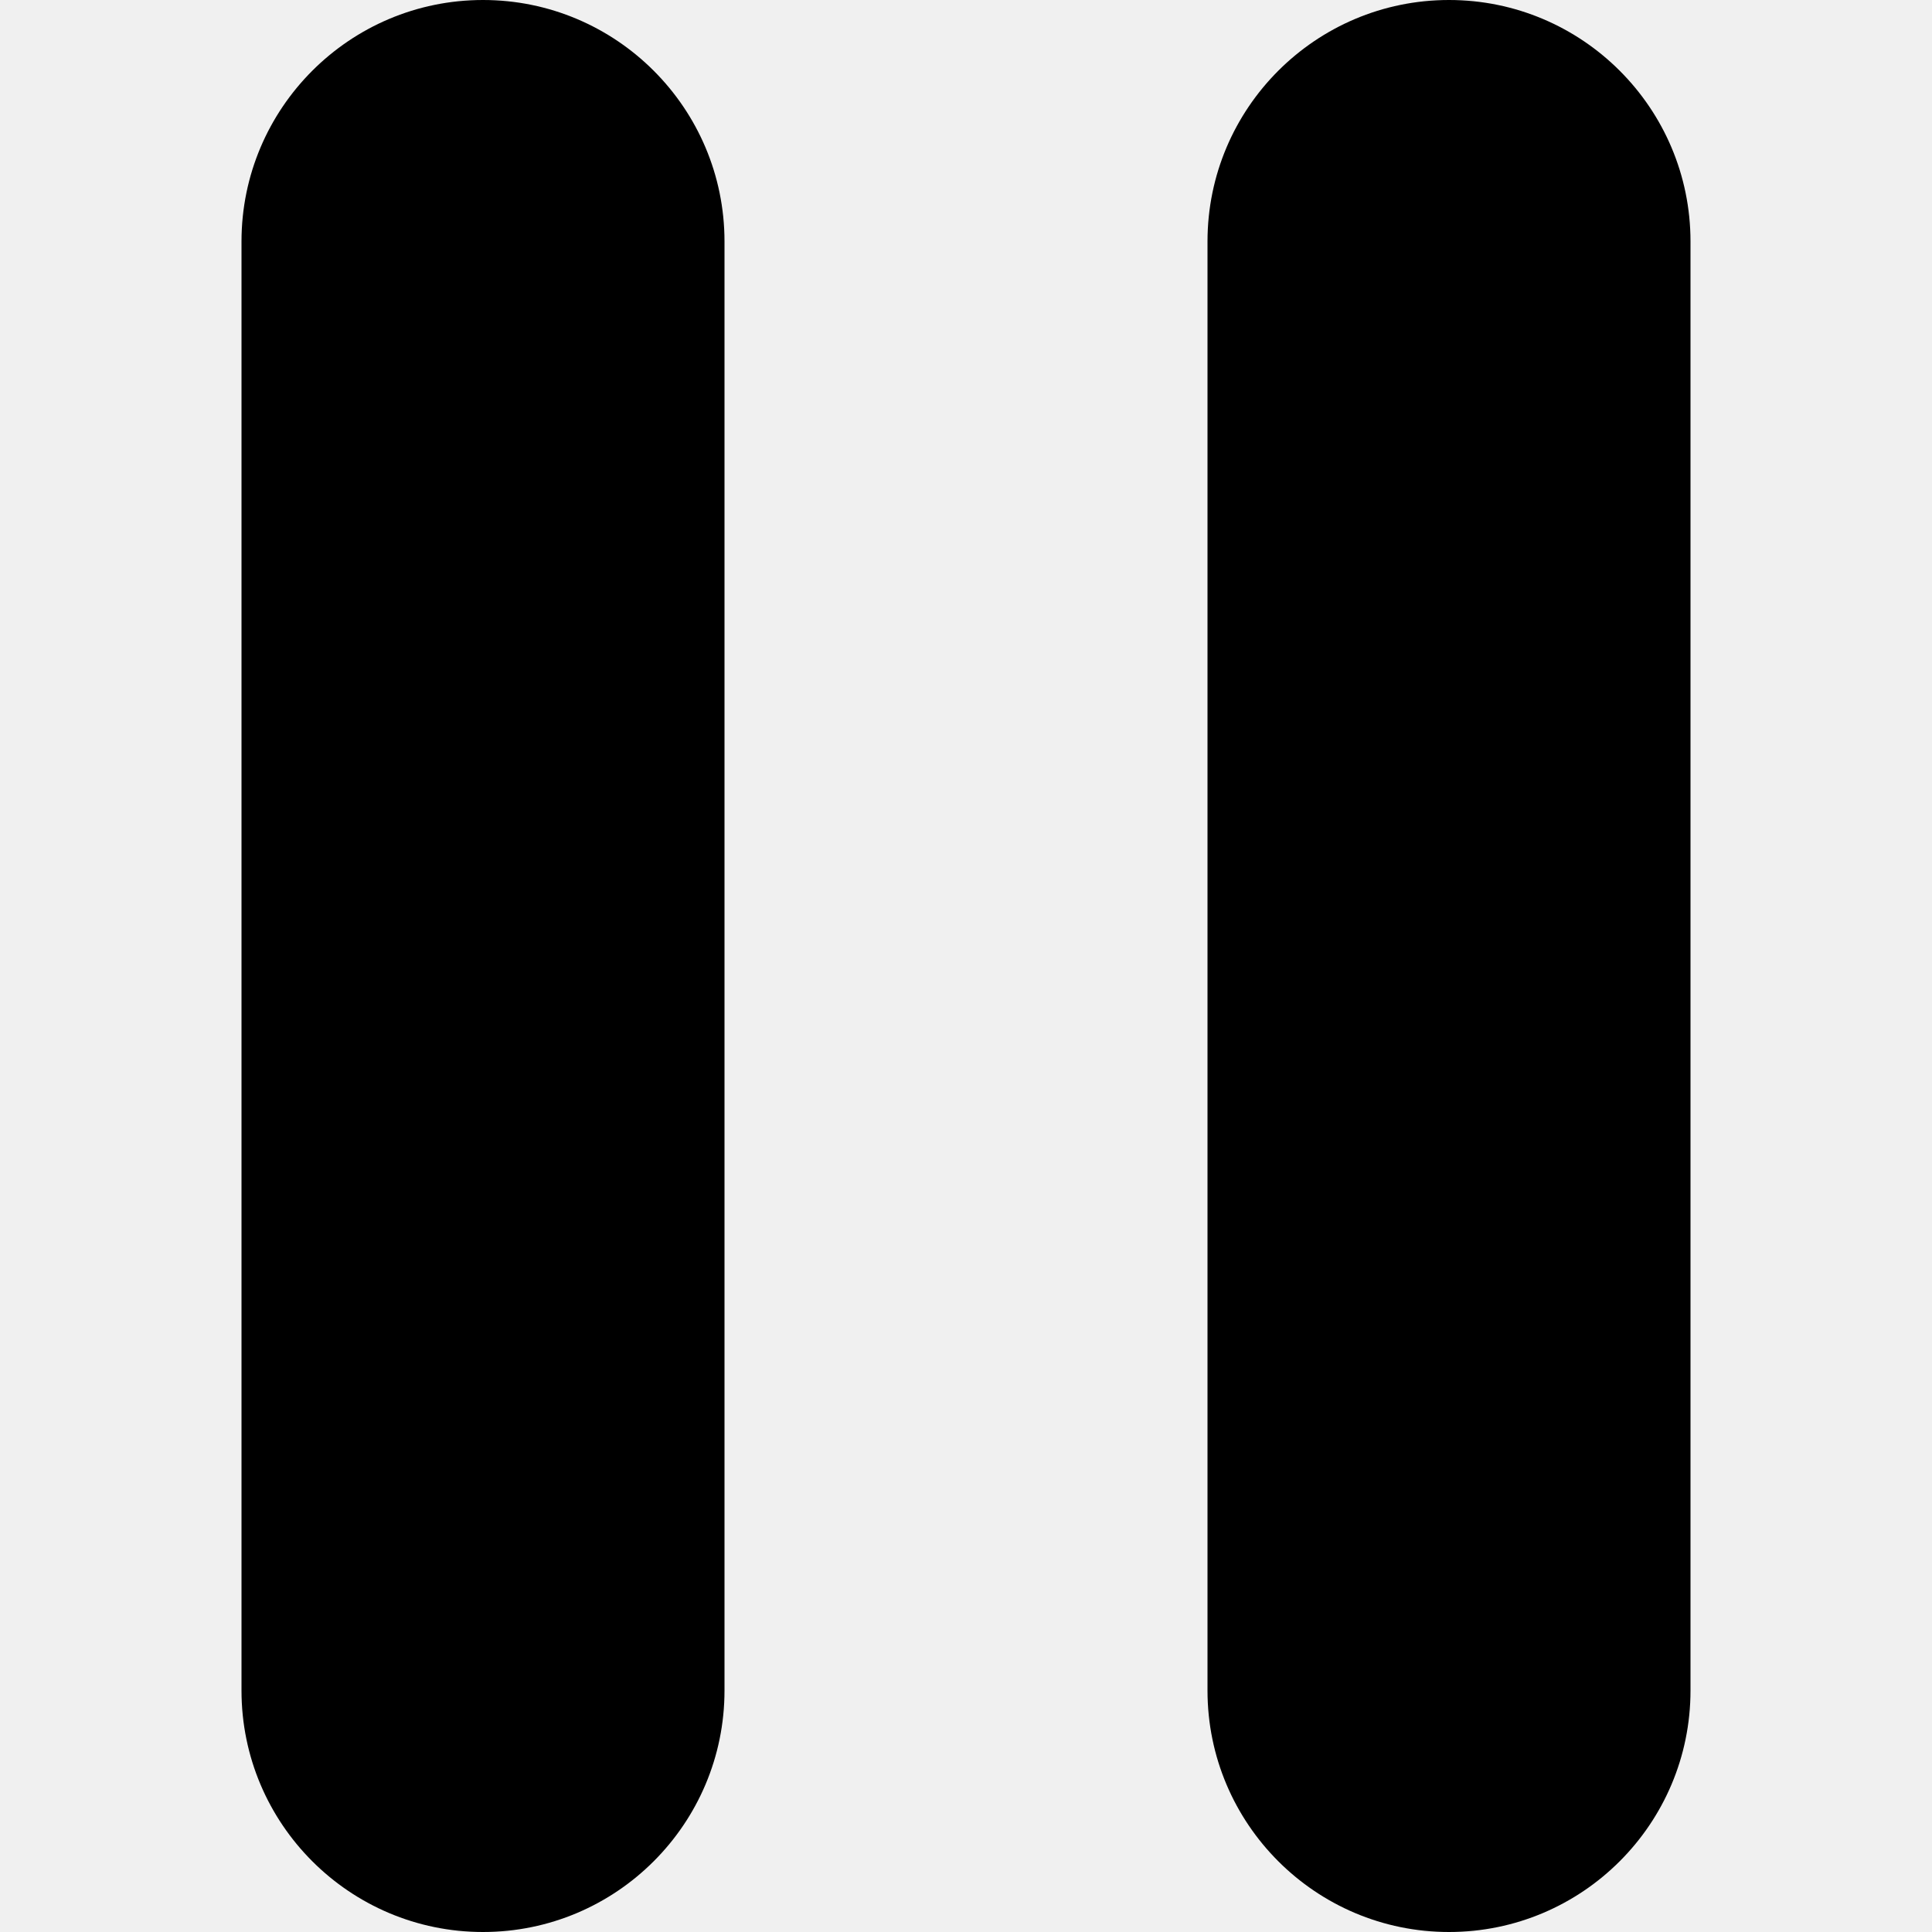
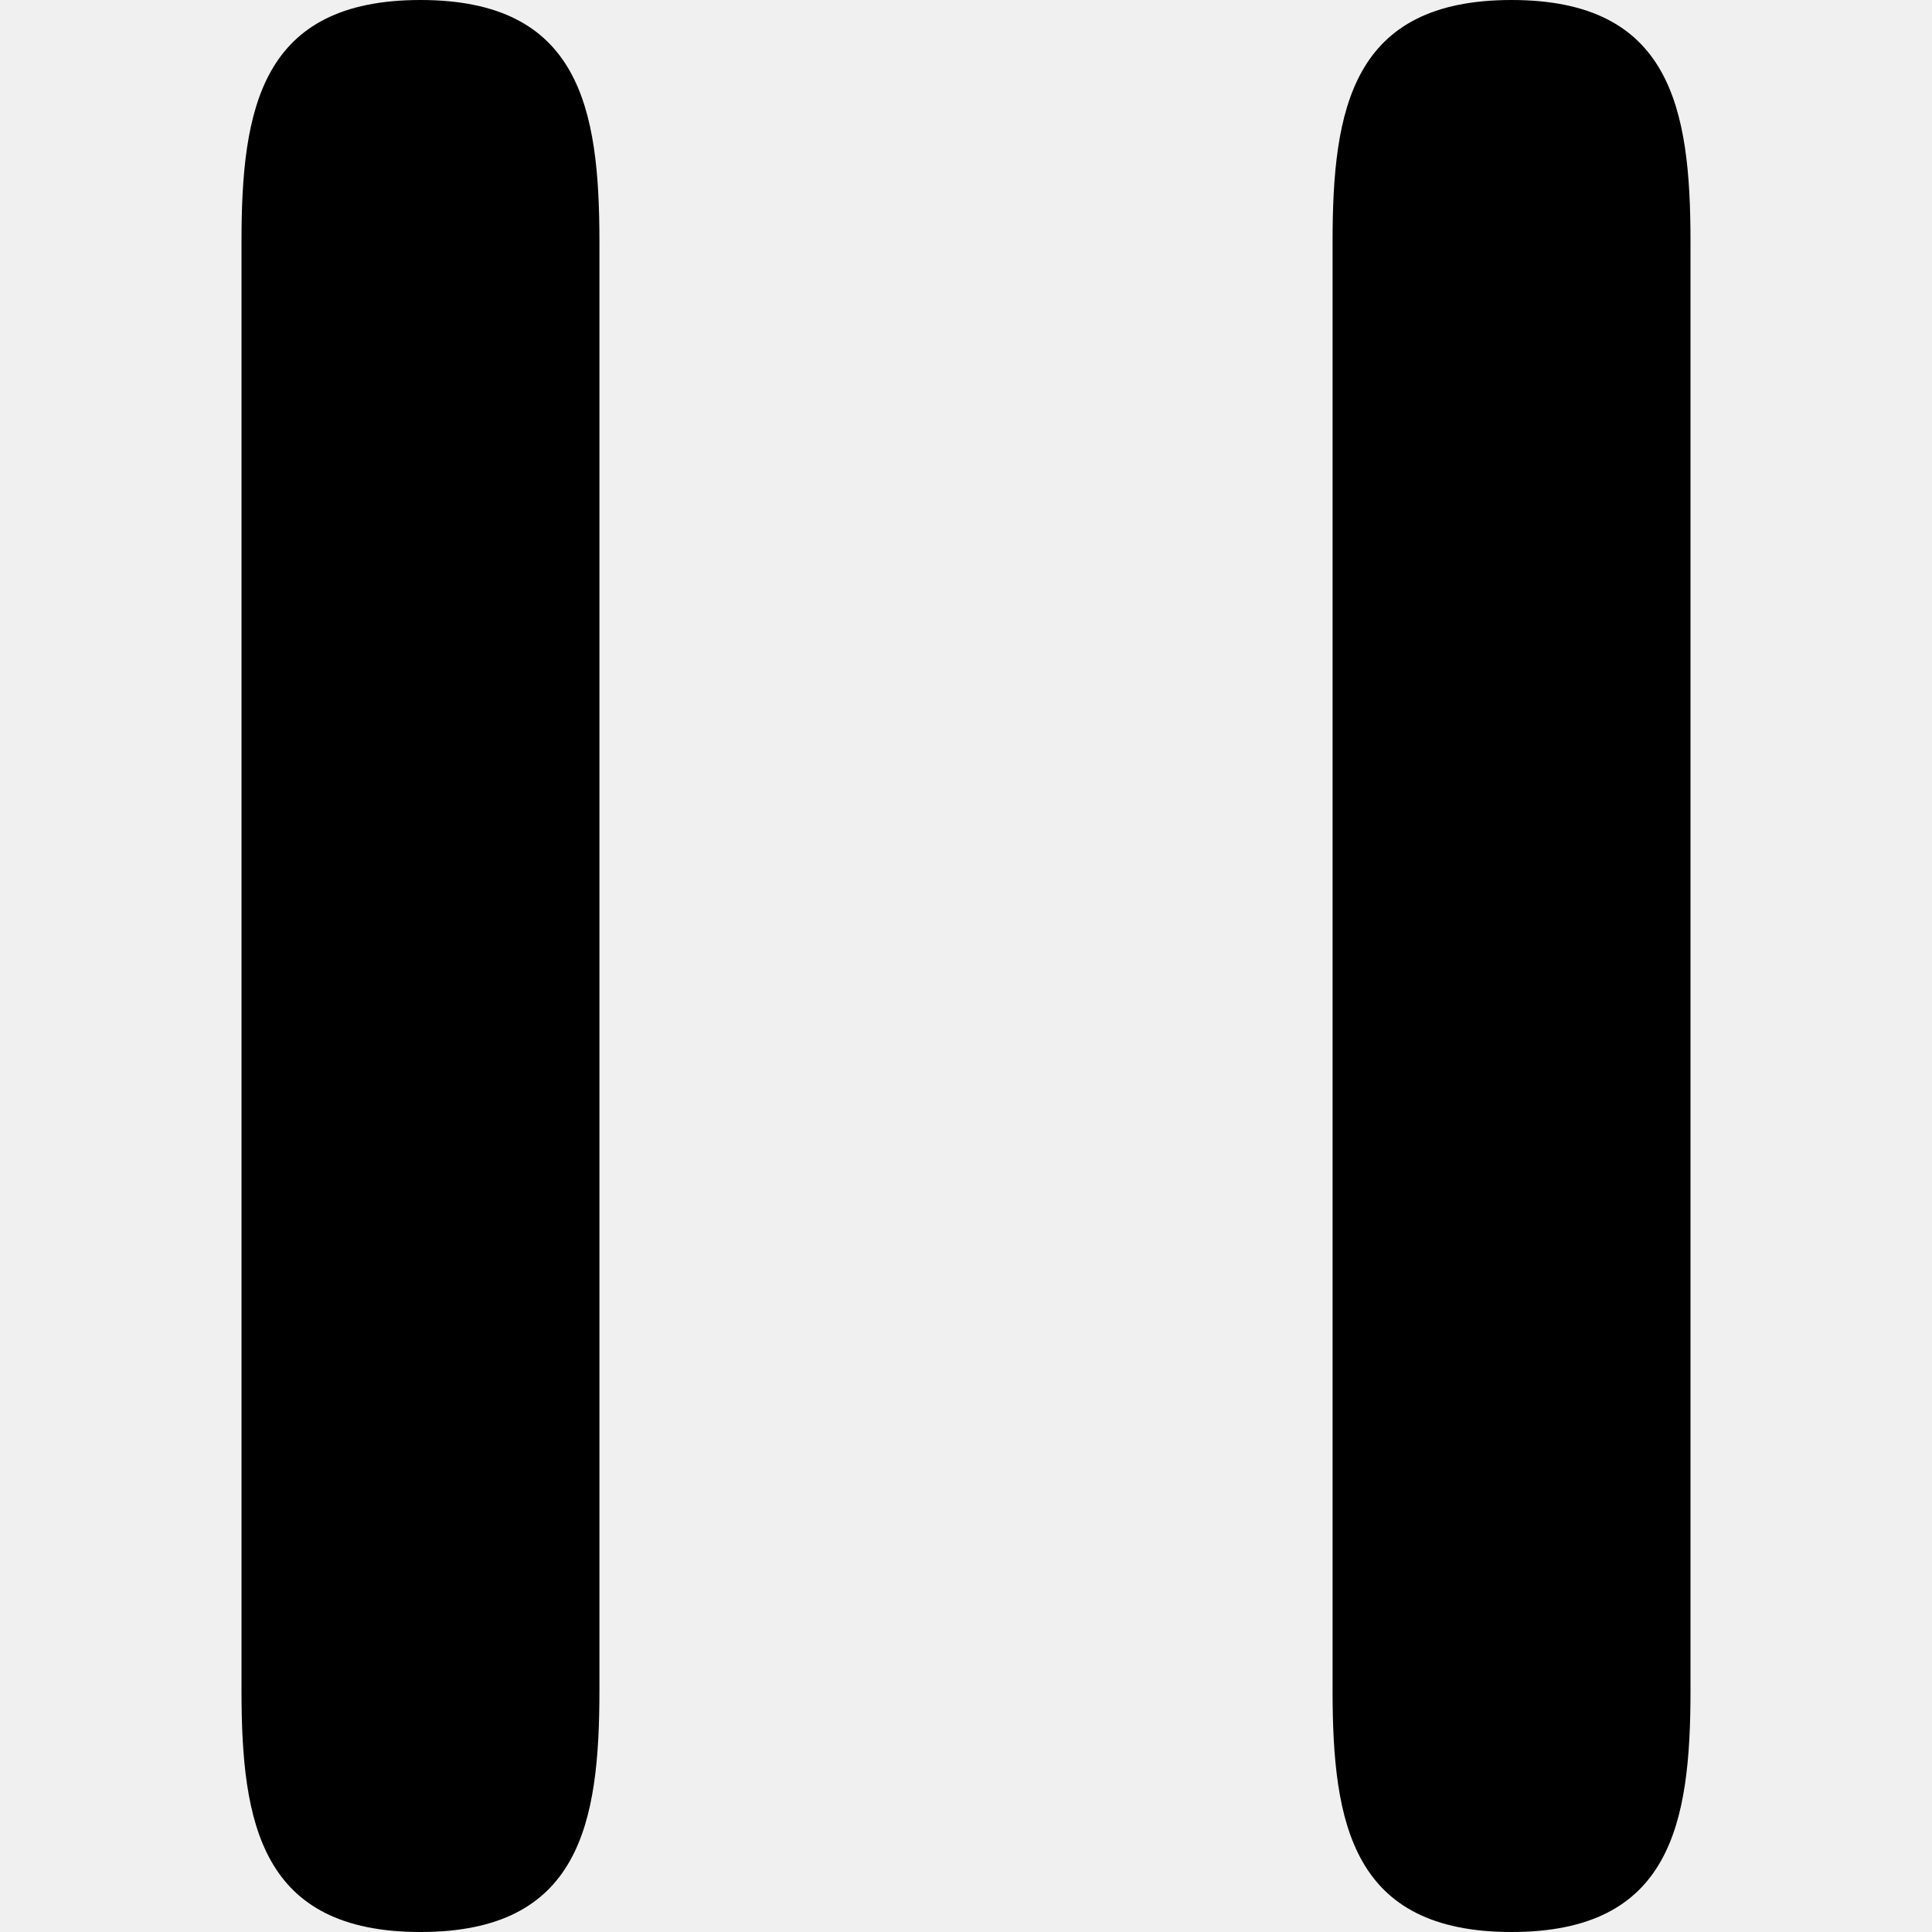
- <svg xmlns="http://www.w3.org/2000/svg" width="800px" height="800px" viewBox="-1 0 8 8" version="1.1">
+ <svg xmlns="http://www.w3.org/2000/svg" width="800" height="800" viewBox="0 0 800 800" fill="none">
+   <g clip-path="url(#clip0_286_25)">
+     <path fill-rule="evenodd" clip-rule="evenodd" d="M174.103 0C108.127 0 100 44.8 100 100C100 100 100 644.8 100 700C100 755.2 108.127 800 174.103 800C240.079 800 248.207 755.2 248.207 700V100C248.207 44.8 240.079 0 174.103 0Z" fill="black" />
+     <path fill-rule="evenodd" clip-rule="evenodd" d="M625.896 0C559.92 0 551.793 44.8 551.793 100C551.793 100 551.793 644.8 551.793 700C551.793 755.2 559.92 800 625.896 800C691.872 800 700 755.2 700 700V100C700 44.8 691.872 0 625.896 0Z" fill="black" />
+   </g>
  <defs>
- 
- </defs>
-   <g id="Page-1" stroke="none" stroke-width="1" fill="none" fill-rule="evenodd">
-     <g id="Dribbble-Light-Preview" transform="translate(-227, -3765)" fill="#000000">
-       <g id="icons" transform="translate(56, 160)">
-         <path d="M172,3605 C171.448,3605 171,3605.448 171,3606 L171,3612 C171,3612.552 171.448,3613 172,3613 C172.552,3613 173,3612.552 173,3612 L173,3606 C173,3605.448 172.552,3605 172,3605 M177,3606 L177,3612 C177,3612.552 176.552,3613 176,3613 C175.448,3613 175,3612.552 175,3612 L175,3606 C175,3605.448 175.448,3605 176,3605 C176.552,3605 177,3605.448 177,3606" id="pause-[#1006]">
- 
- </path>
-       </g>
-     </g>
-   </g>
+     <clipPath id="clip0_286_25">
+       <rect width="600" height="800" fill="white" transform="translate(100)" />
+     </clipPath>
+   </defs>
</svg>
